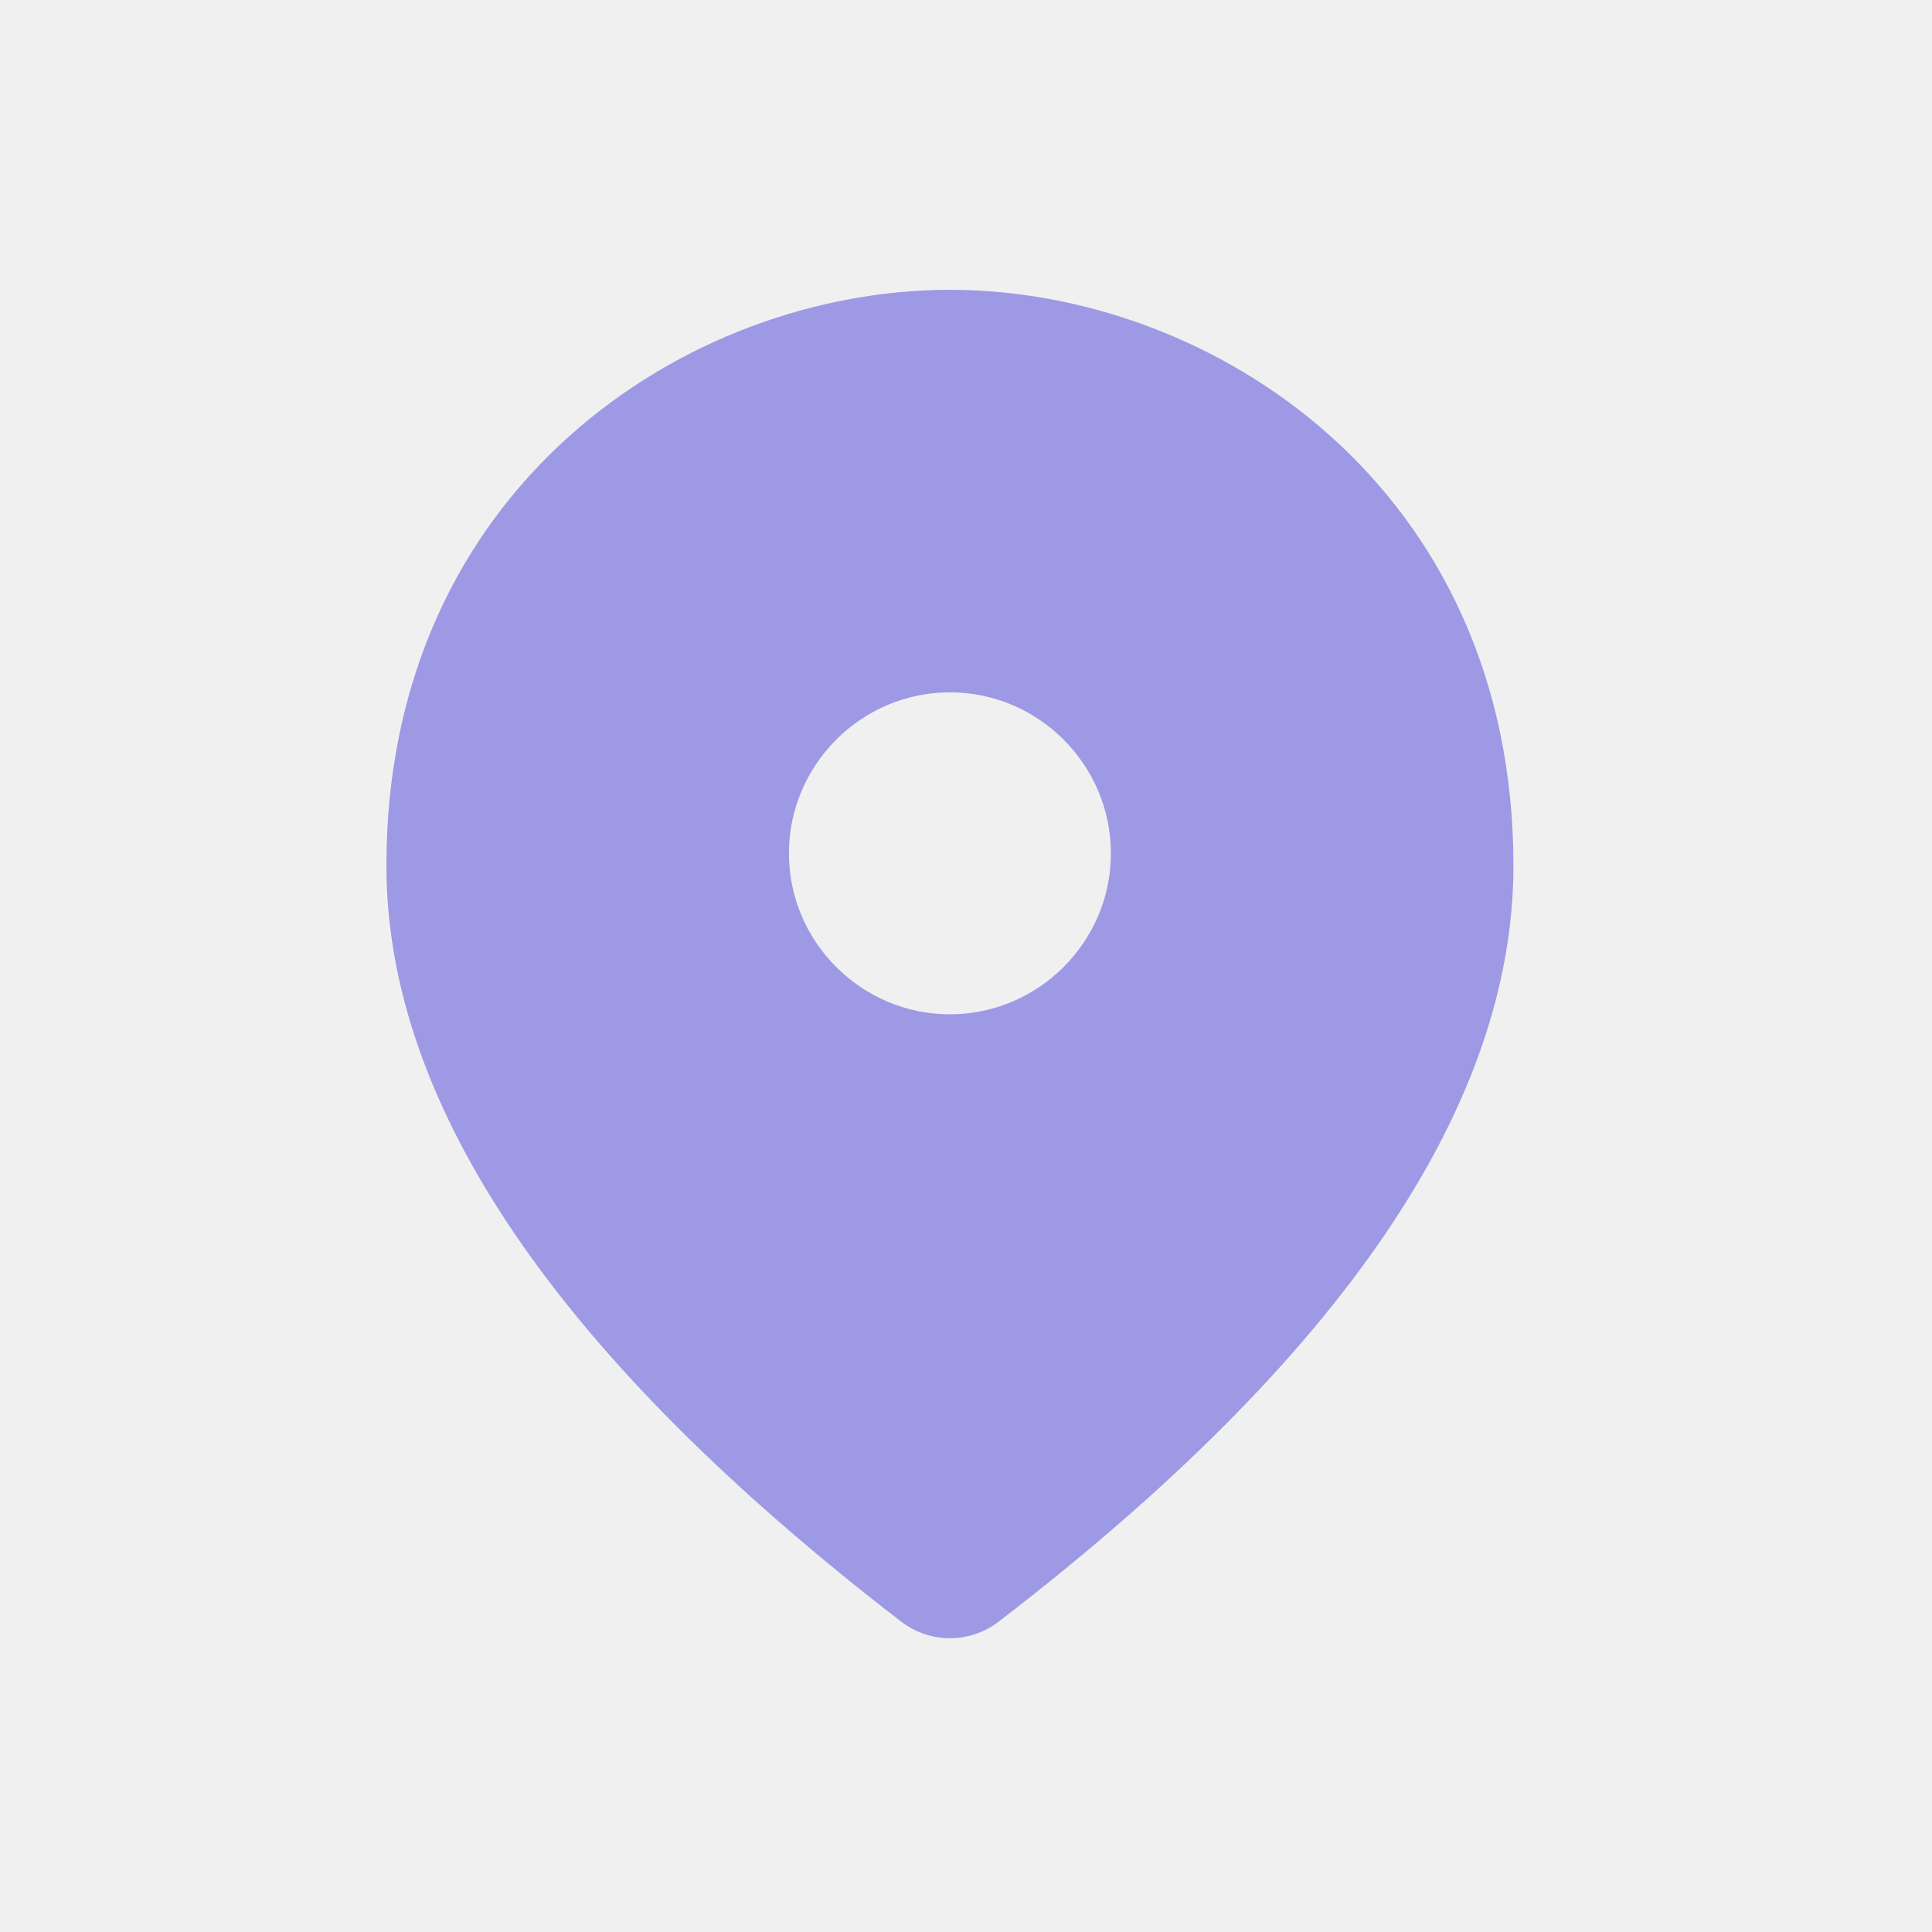
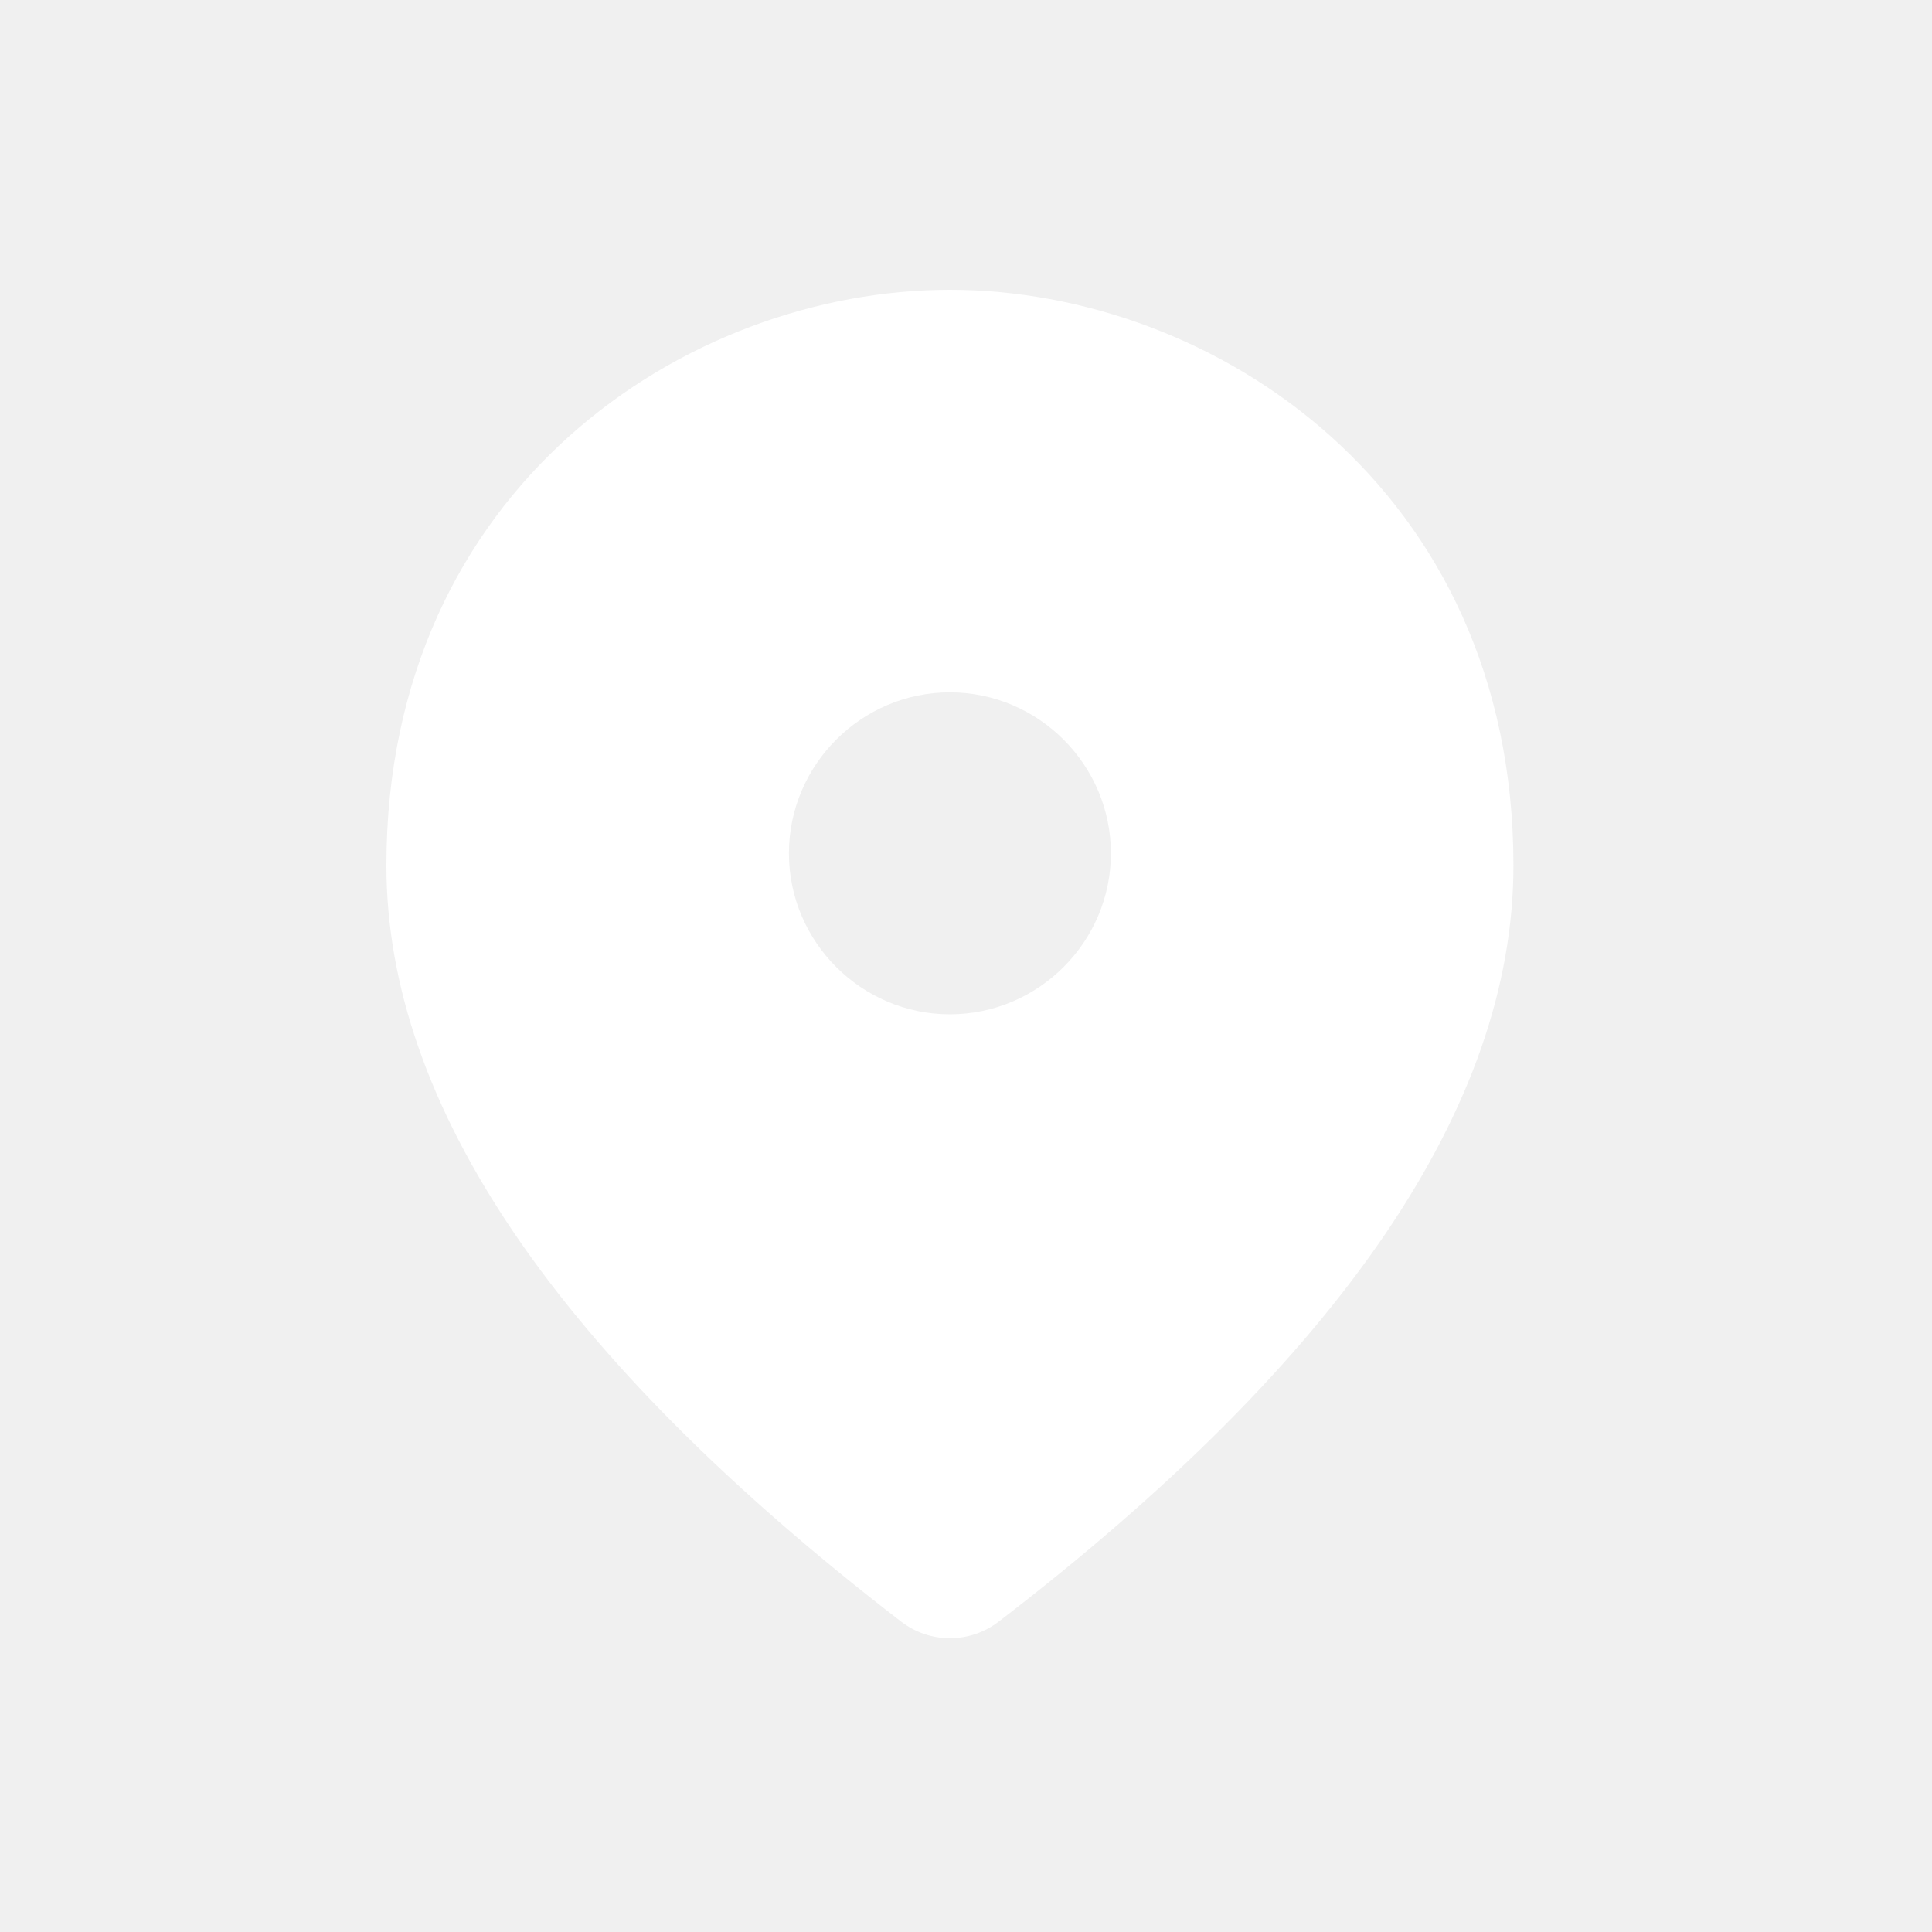
<svg xmlns="http://www.w3.org/2000/svg" width="20" height="20" viewBox="0 0 20 20" fill="none">
-   <path d="M9.833 7.167C8.917 7.167 8.167 7.917 8.167 8.834C8.167 9.75 8.917 10.5 9.833 10.5C10.75 10.5 11.5 9.75 11.5 8.834C11.5 7.917 10.75 7.167 9.833 7.167ZM9.833 3C12.558 3 15.667 5.05 15.667 8.959C15.667 11.442 13.892 14.059 10.342 16.784C10.042 17.017 9.625 17.017 9.325 16.784C5.775 14.05 4 11.442 4 8.959C4 5.05 7.108 3 9.833 3Z" fill="#9D99E4" />
+   <path d="M9.833 7.167C8.917 7.167 8.167 7.917 8.167 8.834C8.167 9.75 8.917 10.5 9.833 10.5C10.75 10.5 11.5 9.75 11.5 8.834C11.5 7.917 10.75 7.167 9.833 7.167ZM9.833 3C12.558 3 15.667 5.05 15.667 8.959C15.667 11.442 13.892 14.059 10.342 16.784C10.042 17.017 9.625 17.017 9.325 16.784C5.775 14.05 4 11.442 4 8.959C4 5.05 7.108 3 9.833 3Z" fill="#fff" />
</svg>
